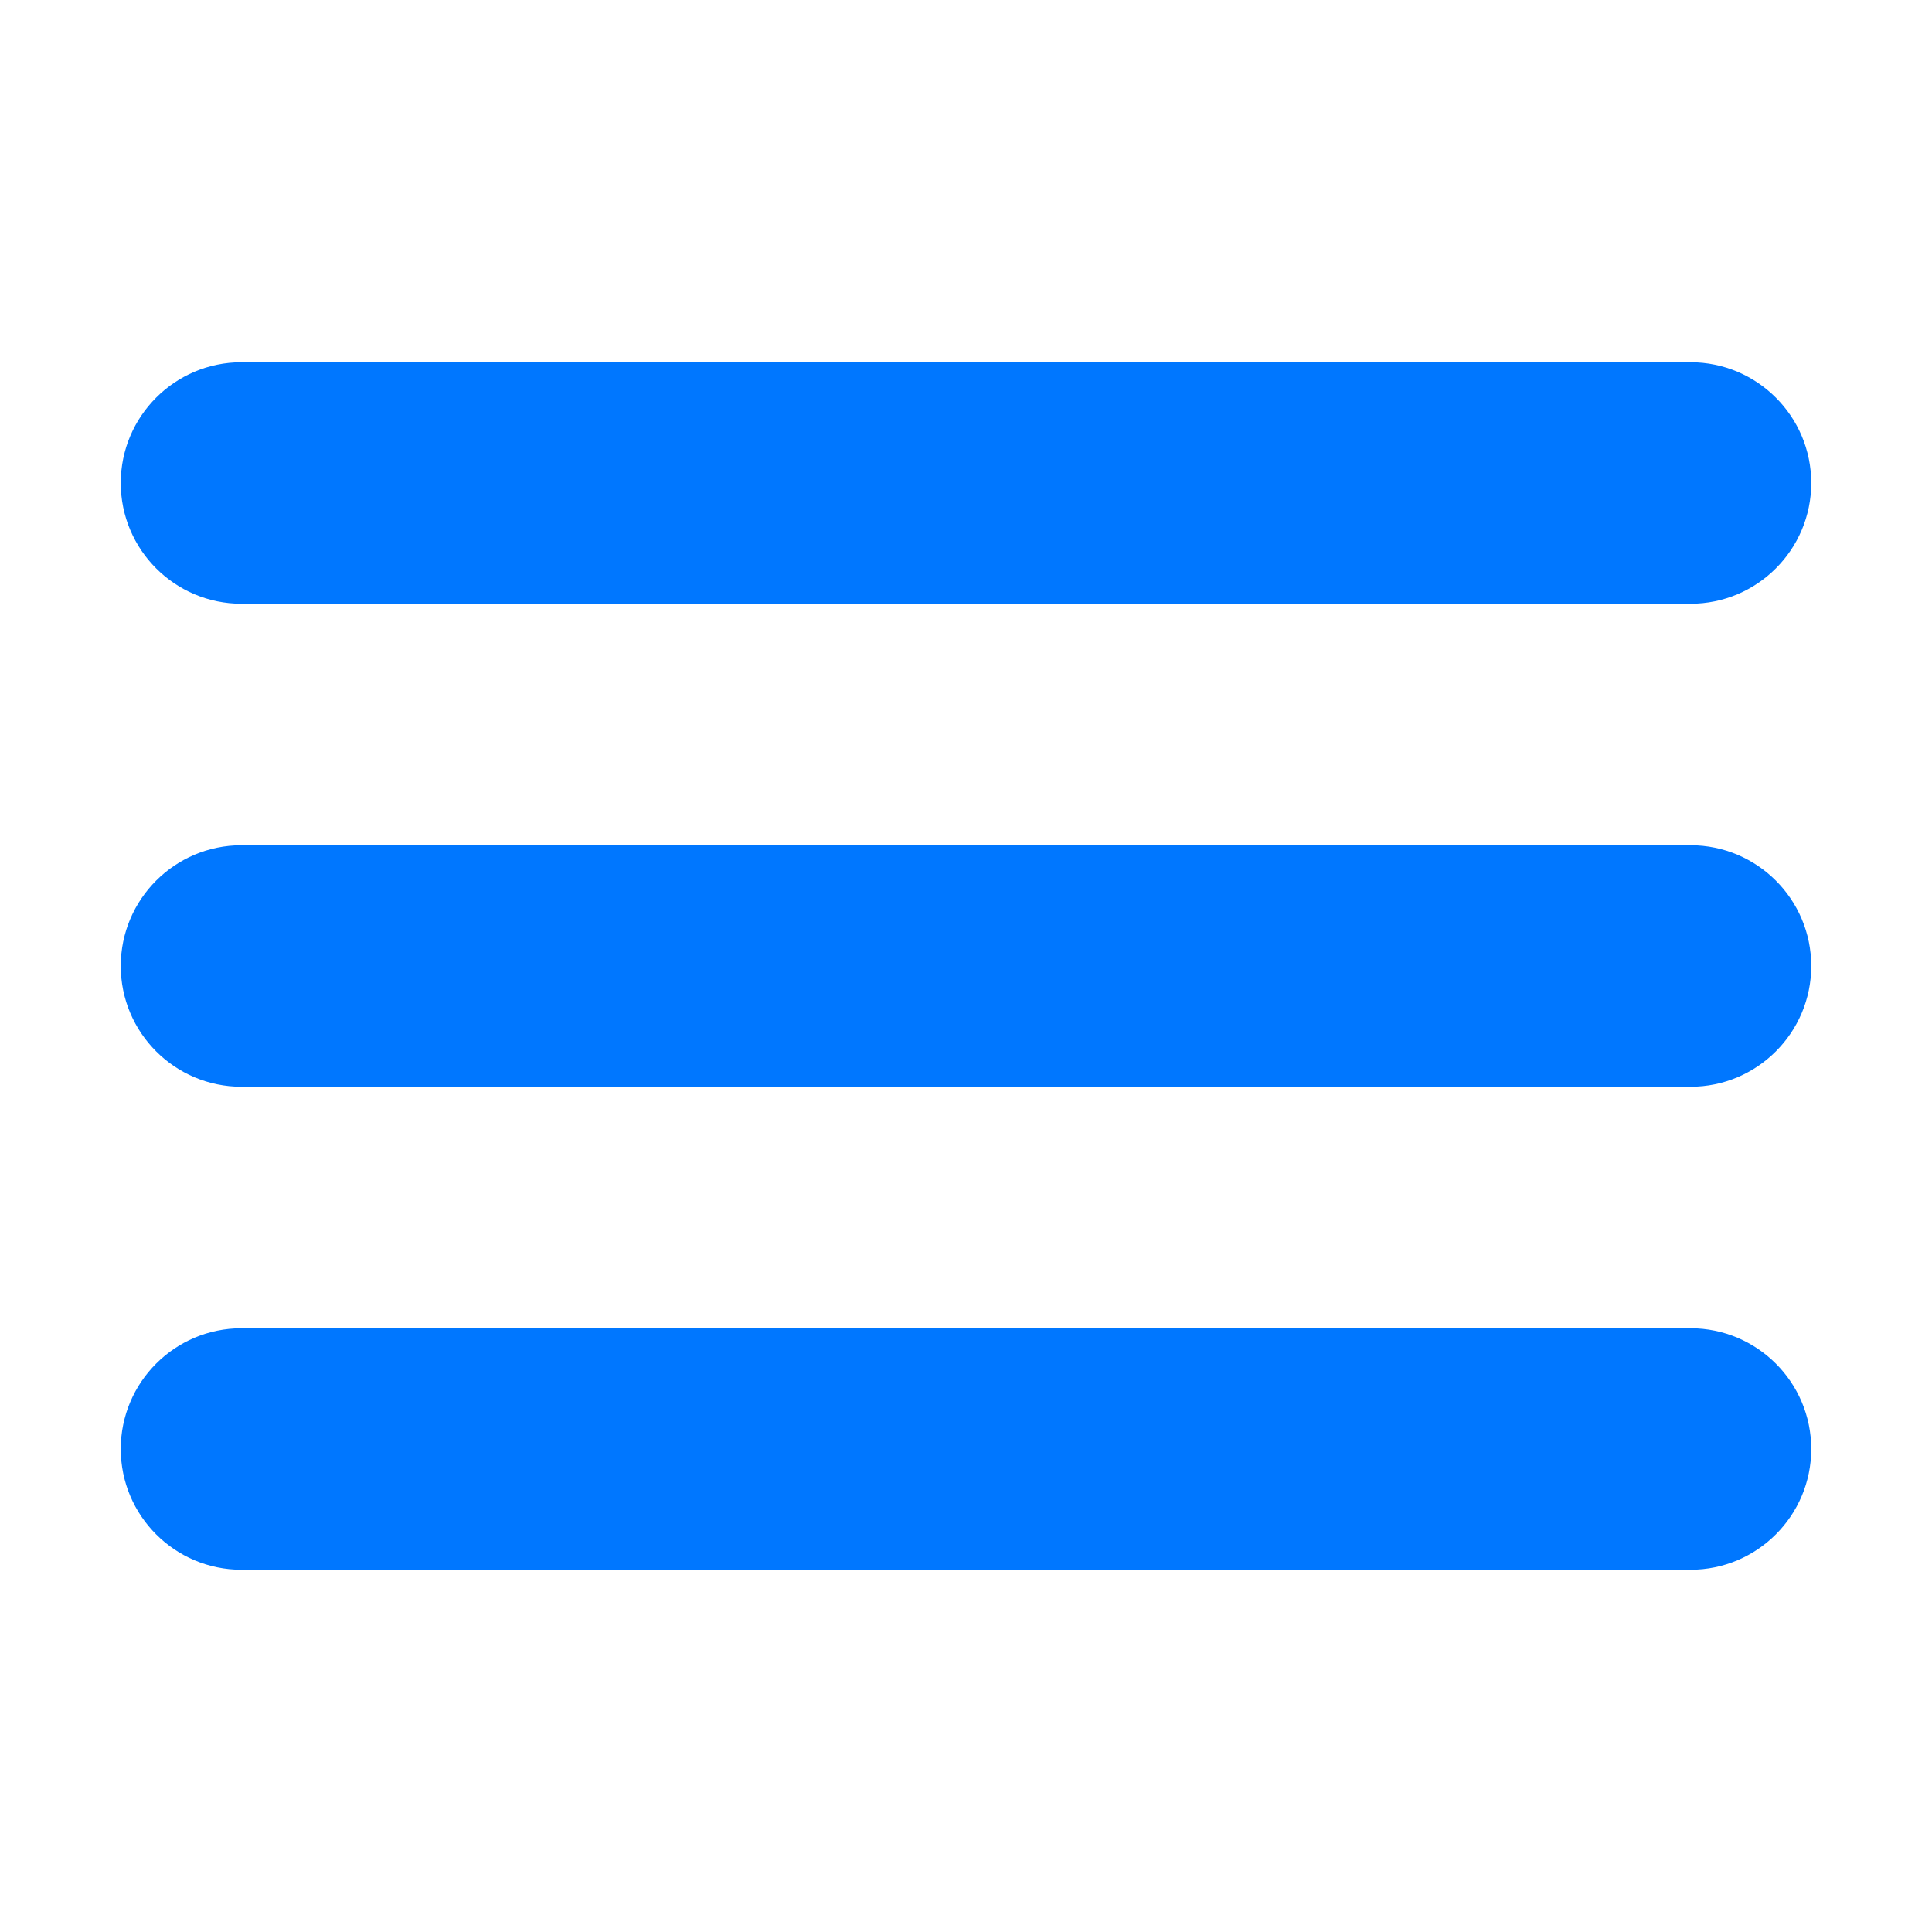
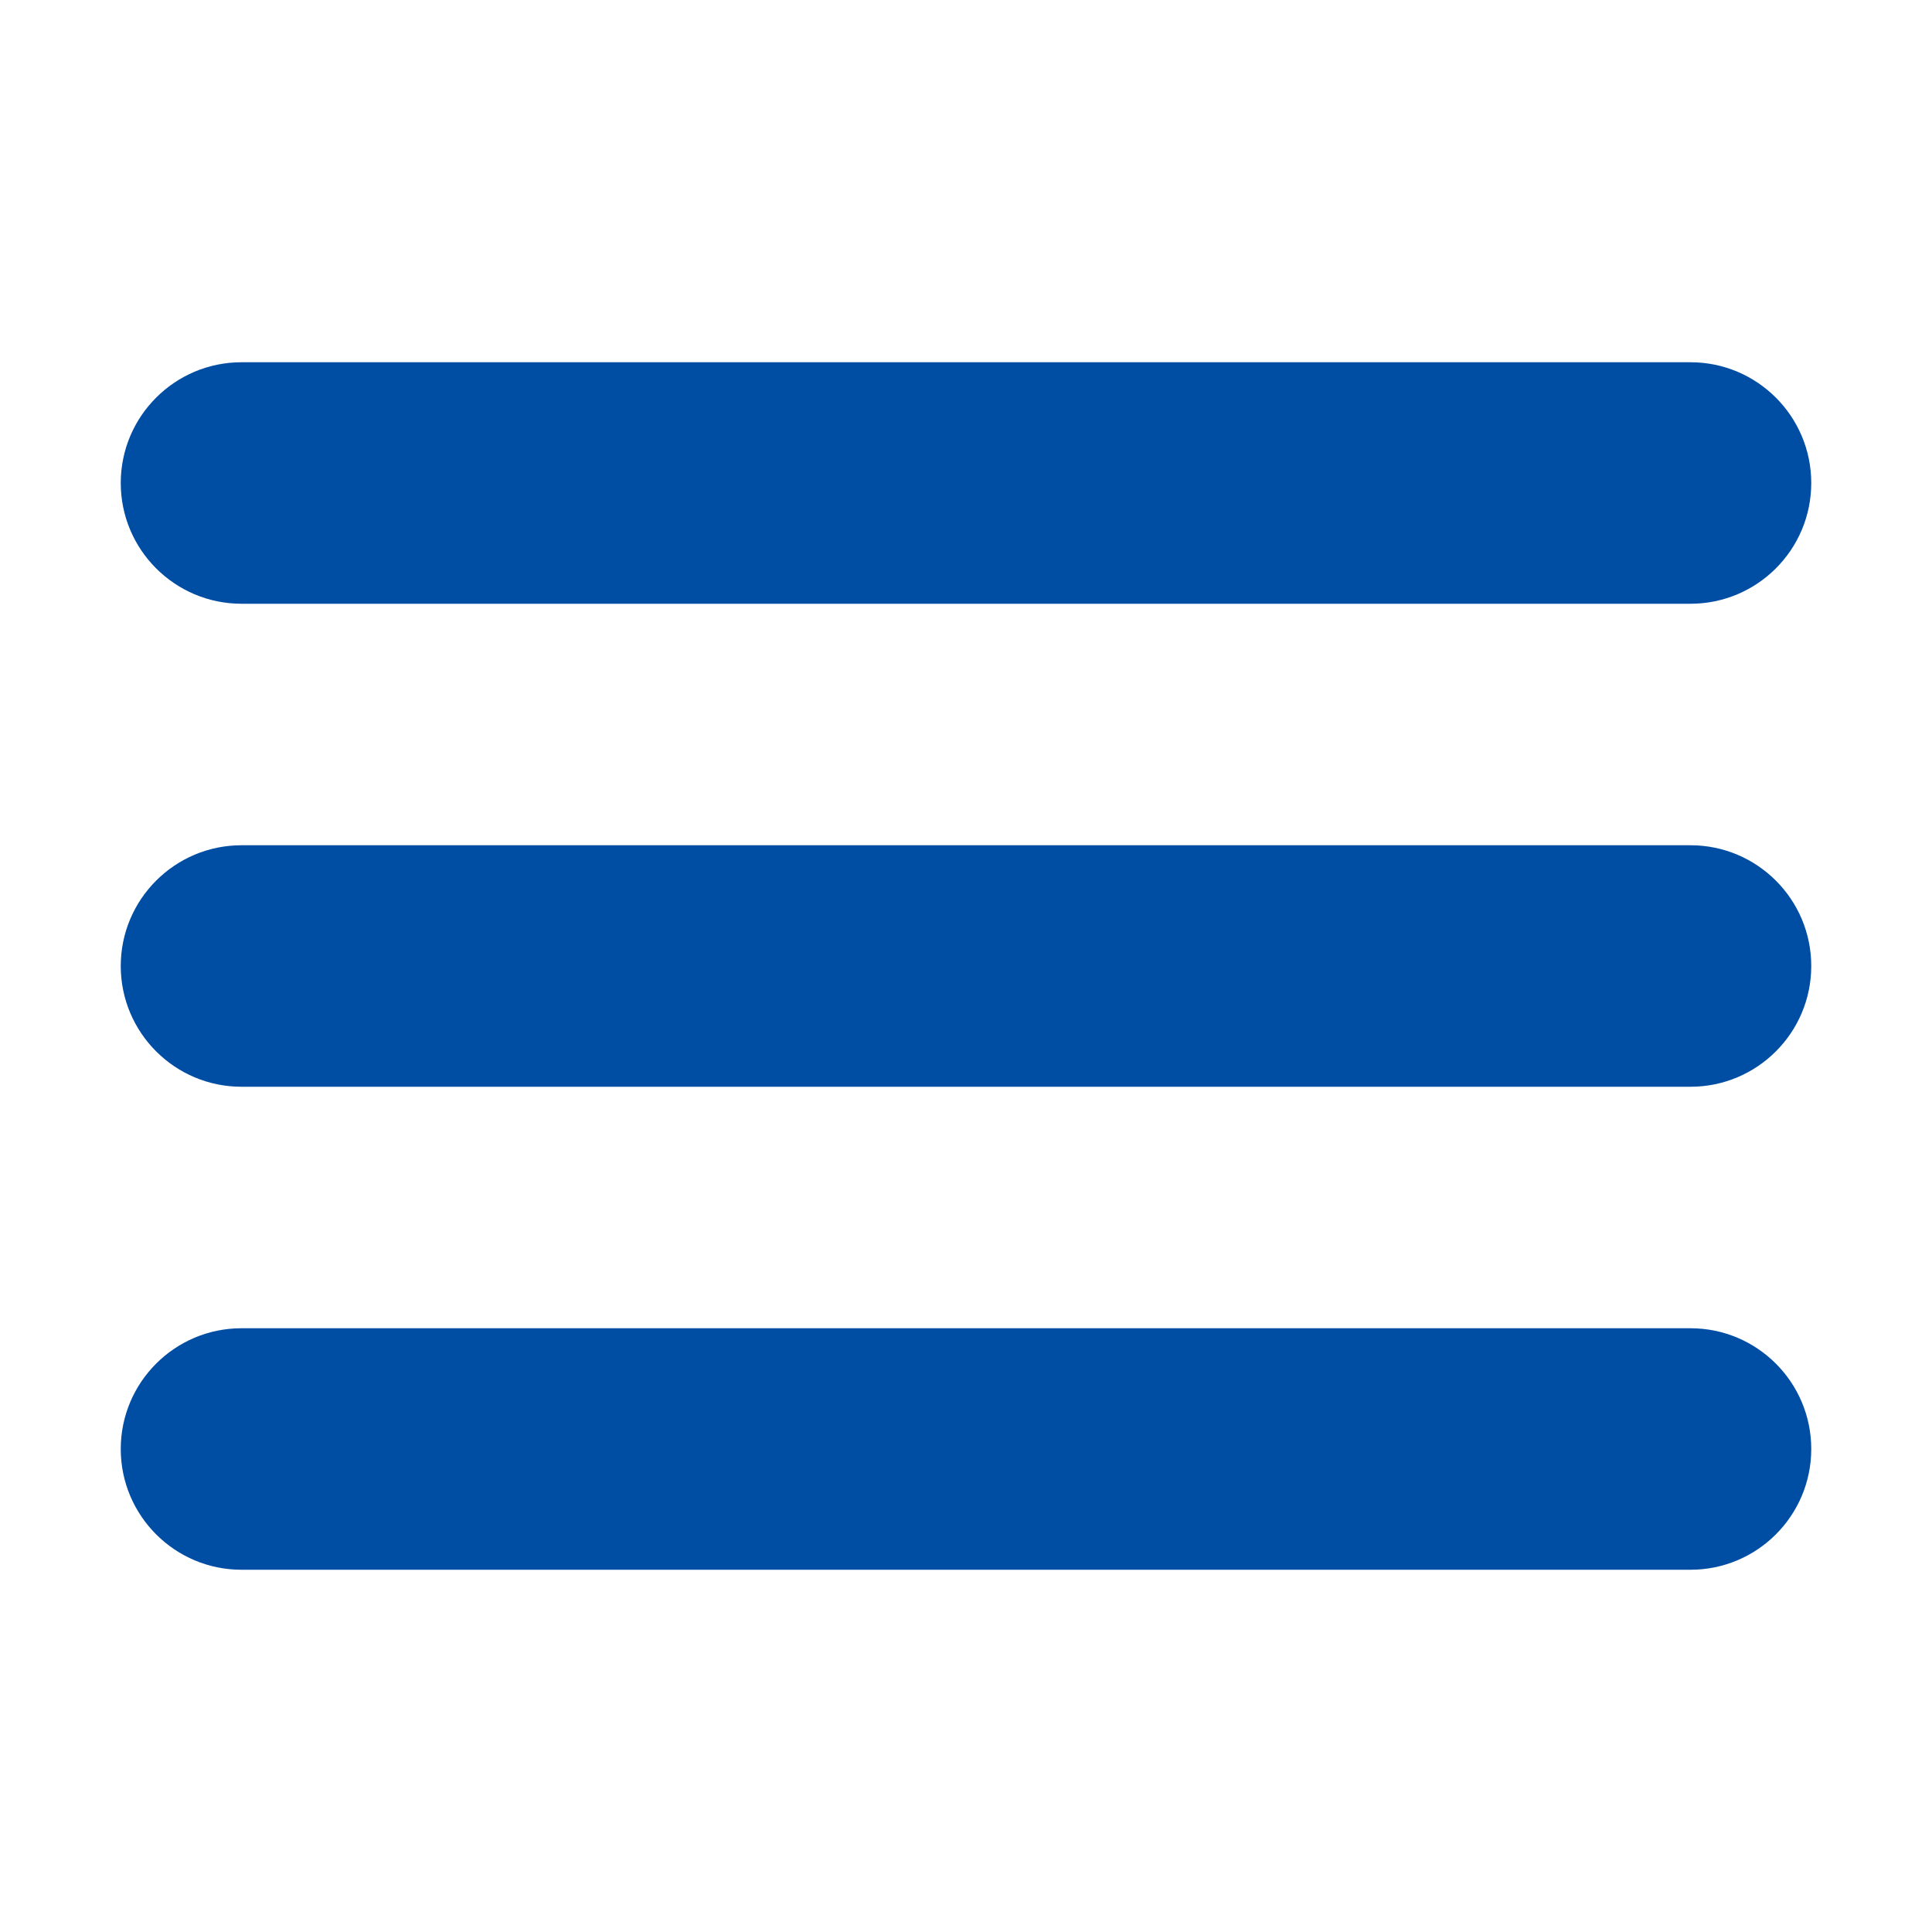
<svg xmlns="http://www.w3.org/2000/svg" height="32px" id="Layer_1" style="enable-background:new 0 0 32 32;" version="1.1" viewBox="0 0 32 32" width="32px" xml:space="preserve">
-   <path fill="#0077ff" d="M4,10h24c1.104,0,2-0.896,2-2s-0.896-2-2-2H4C2.896,6,2,6.896,2,8S2.896,10,4,10z M28,14H4c-1.104,0-2,0.896-2,2  s0.896,2,2,2h24c1.104,0,2-0.896,2-2S29.104,14,28,14z M28,22H4c-1.104,0-2,0.896-2,2s0.896,2,2,2h24c1.104,0,2-0.896,2-2  S29.104,22,28,22z" />
+   <path fill="#004da4" d="M4,10h24c1.104,0,2-0.896,2-2s-0.896-2-2-2H4C2.896,6,2,6.896,2,8S2.896,10,4,10z M28,14H4c-1.104,0-2,0.896-2,2  s0.896,2,2,2h24c1.104,0,2-0.896,2-2S29.104,14,28,14z M28,22H4c-1.104,0-2,0.896-2,2s0.896,2,2,2h24c1.104,0,2-0.896,2-2  S29.104,22,28,22z" />
</svg>
